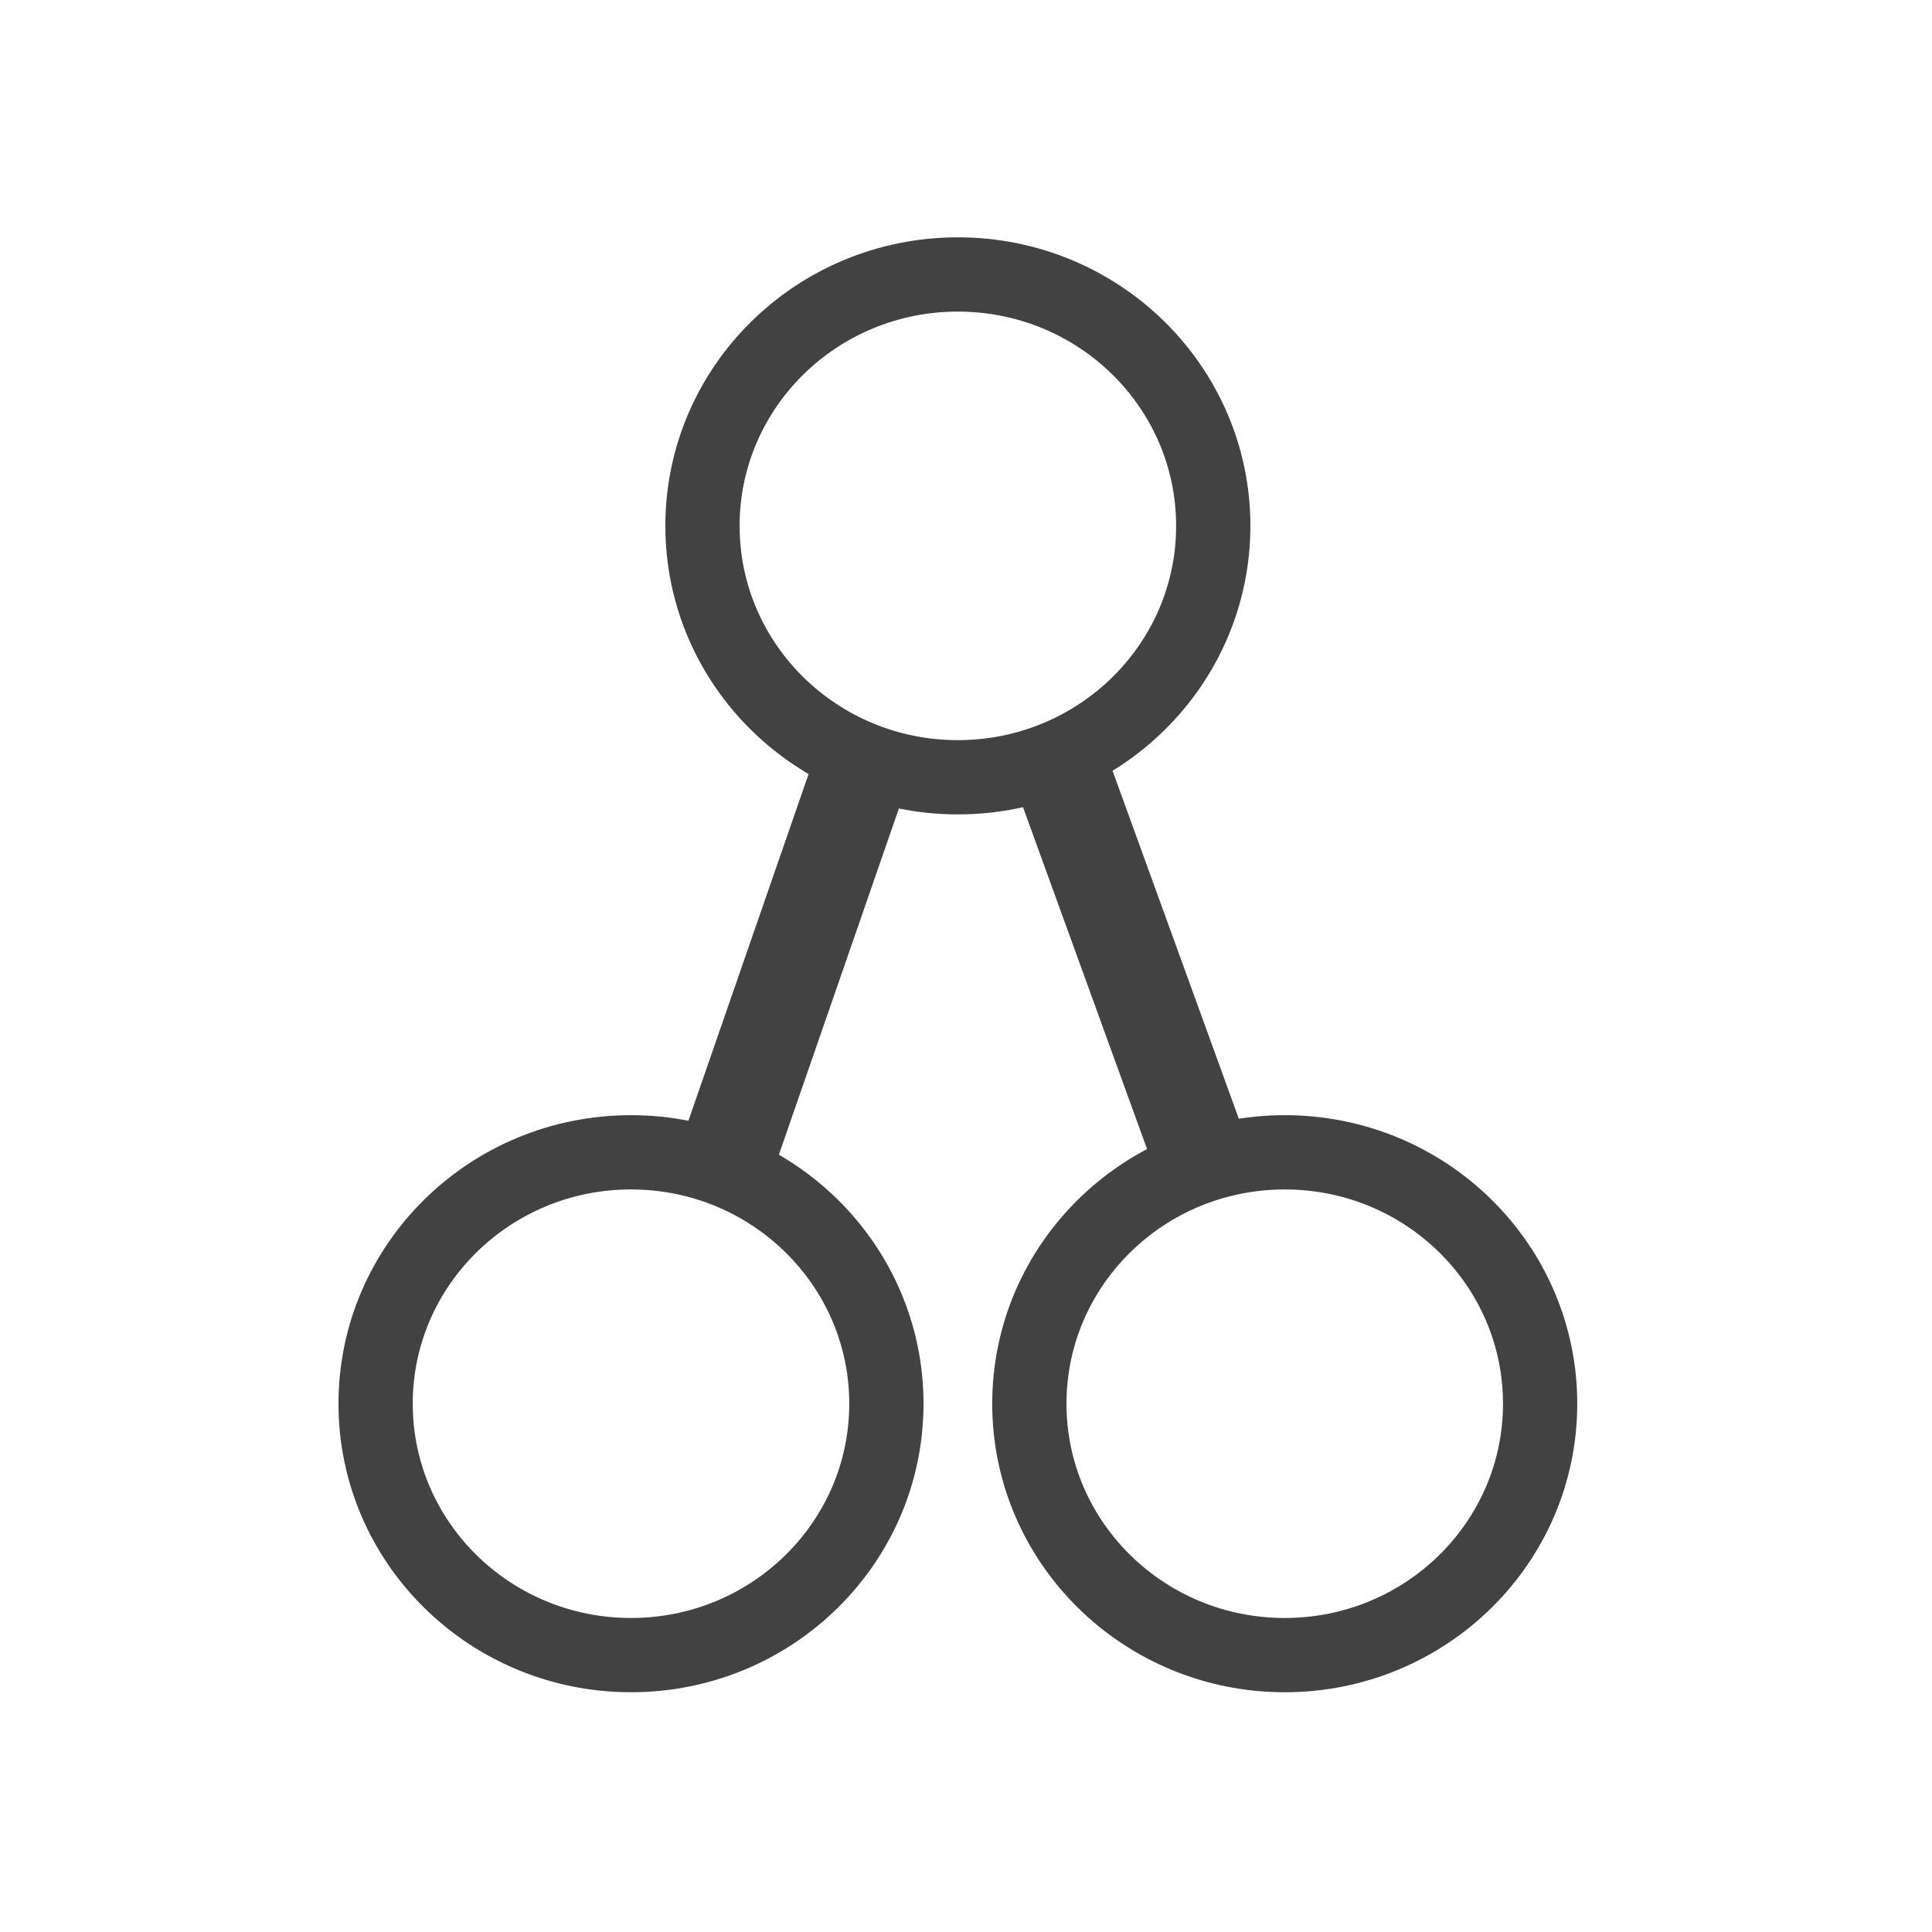
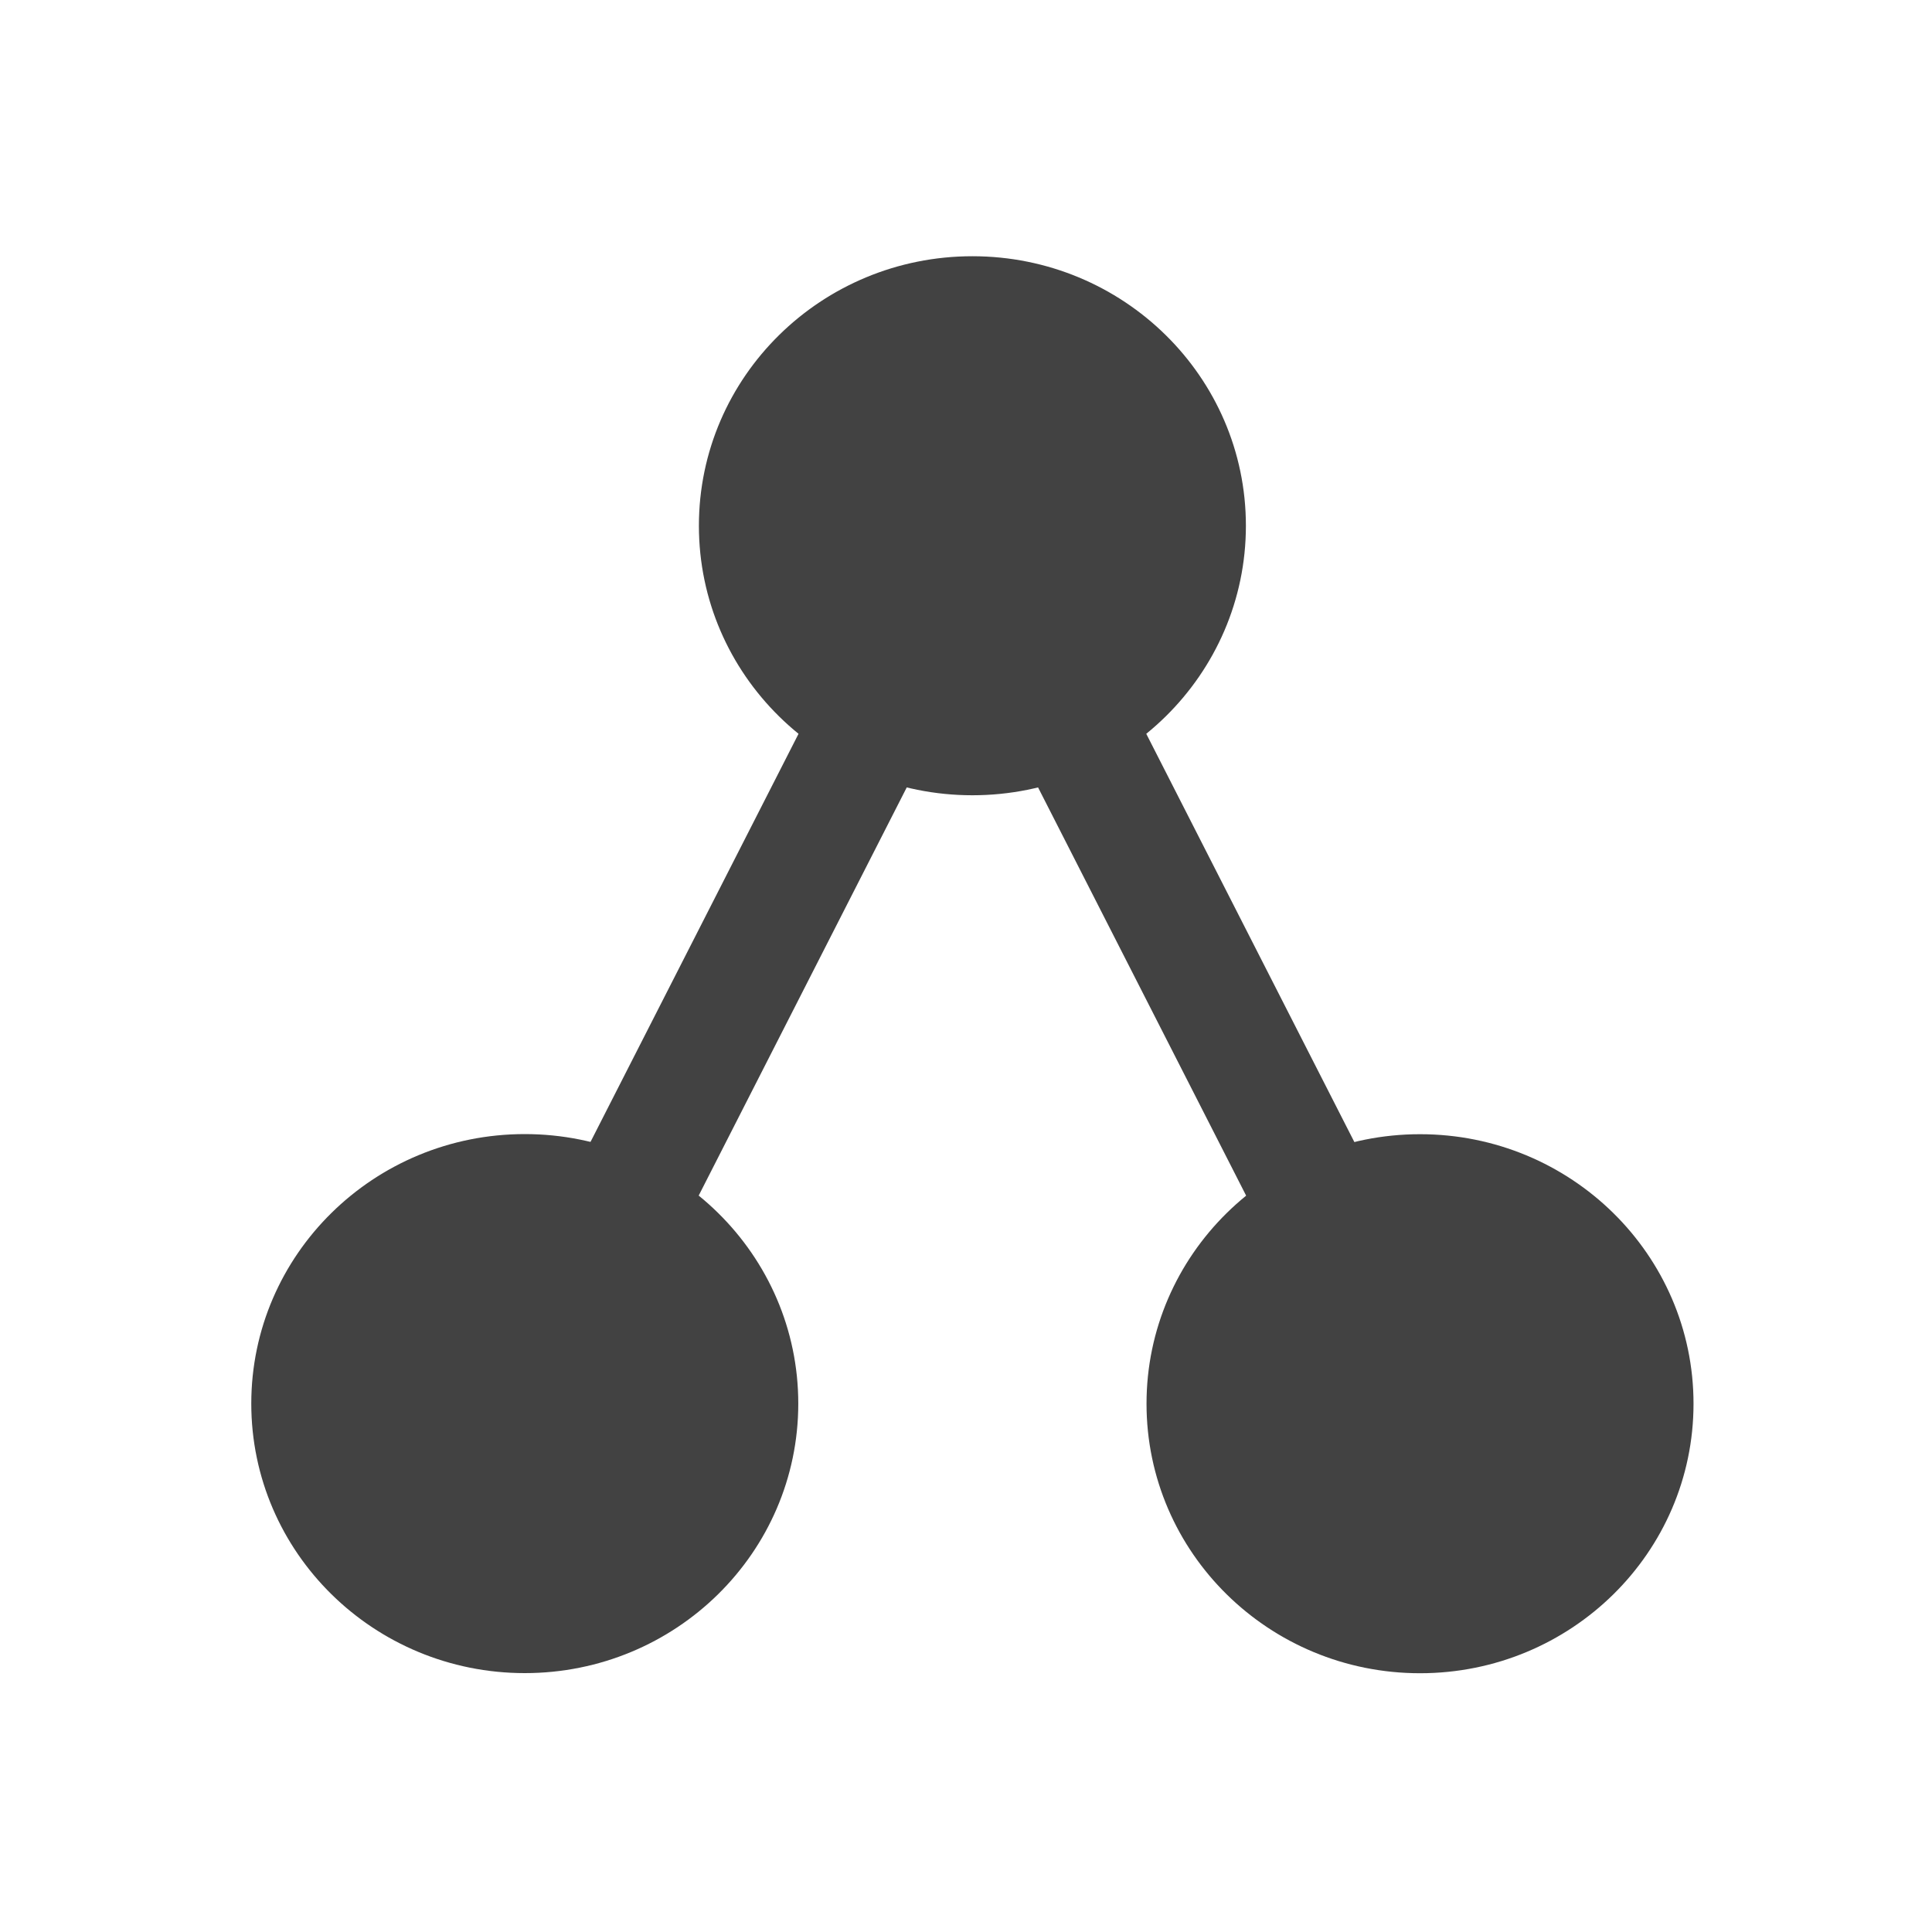
<svg xmlns="http://www.w3.org/2000/svg" width="16" height="16" viewBox="0 0 16 16" fill="none" version="1.1" id="svg4">
  <defs id="defs8" />
-   <g id="g4566" transform="rotate(90,7.932854,7.989806)">
-     <ellipse ry="2.115" rx="2.082" cy="7.99" cx="4.298" id="path4520" style="fill:none;fill-opacity:1;stroke:#424242;stroke-width:0.615;stroke-opacity:1" />
-     <ellipse ry="2.115" rx="2.082" cy="5.283" cx="11.568" id="path4520-9" style="fill:none;fill-opacity:1;stroke:#424242;stroke-width:0.615;stroke-opacity:1" />
-     <ellipse ry="2.115" rx="2.082" cy="10.697" cx="11.568" id="path4520-6" style="fill:none;fill-opacity:1;stroke:#424242;stroke-width:0.615;stroke-opacity:1" />
-     <path id="path4547" d="M 6.253,7.161 9.48,5.99" style="display:inline;fill:none;fill-rule:evenodd;stroke:#424242;stroke-width:0.8;stroke-linecap:butt;stroke-linejoin:miter;stroke-miterlimit:4;stroke-dasharray:none;stroke-opacity:1" />
-     <path id="path4549" d="m 6.143,8.73 3.315,1.149" style="display:inline;fill:none;fill-rule:evenodd;stroke:#424242;stroke-width:0.8;stroke-linecap:butt;stroke-linejoin:miter;stroke-miterlimit:4;stroke-dasharray:none;stroke-opacity:1" />
-   </g>
+   <ellipse style="fill:#424242;fill-opacity:1;stroke:#424242;stroke-width:0.3;stroke-miterlimit:4;stroke-dasharray:none;stroke-opacity:1" id="path4520" cx="4.354" cy="-8.053" rx="2.082" ry="2.115" transform="rotate(90)" />
+   <ellipse style="fill:#424242;fill-opacity:1;stroke:#424242;stroke-width:0.3;stroke-miterlimit:4;stroke-dasharray:none;stroke-opacity:1" id="path4520-9" cx="11.625" cy="-11.76" rx="2.082" ry="2.115" transform="rotate(90)" />
+   <ellipse style="fill:#424242;fill-opacity:1;stroke:#424242;stroke-width:0.3;stroke-miterlimit:4;stroke-dasharray:none;stroke-opacity:1" id="path4520-6" cx="11.624" cy="-4.346" rx="2.082" ry="2.115" transform="rotate(90)" />
+   <path style="fill:none;fill-rule:evenodd;stroke:#424242;stroke-width:1px;stroke-linecap:butt;stroke-linejoin:miter;stroke-opacity:1" d="M 10.811,9.764 9.002,6.215" id="path834" />
+   <path style="fill:none;fill-rule:evenodd;stroke:#424242;stroke-width:1px;stroke-linecap:butt;stroke-linejoin:miter;stroke-opacity:1" d="M 5.295,9.764 7.104,6.215" id="path840" />
</svg>
